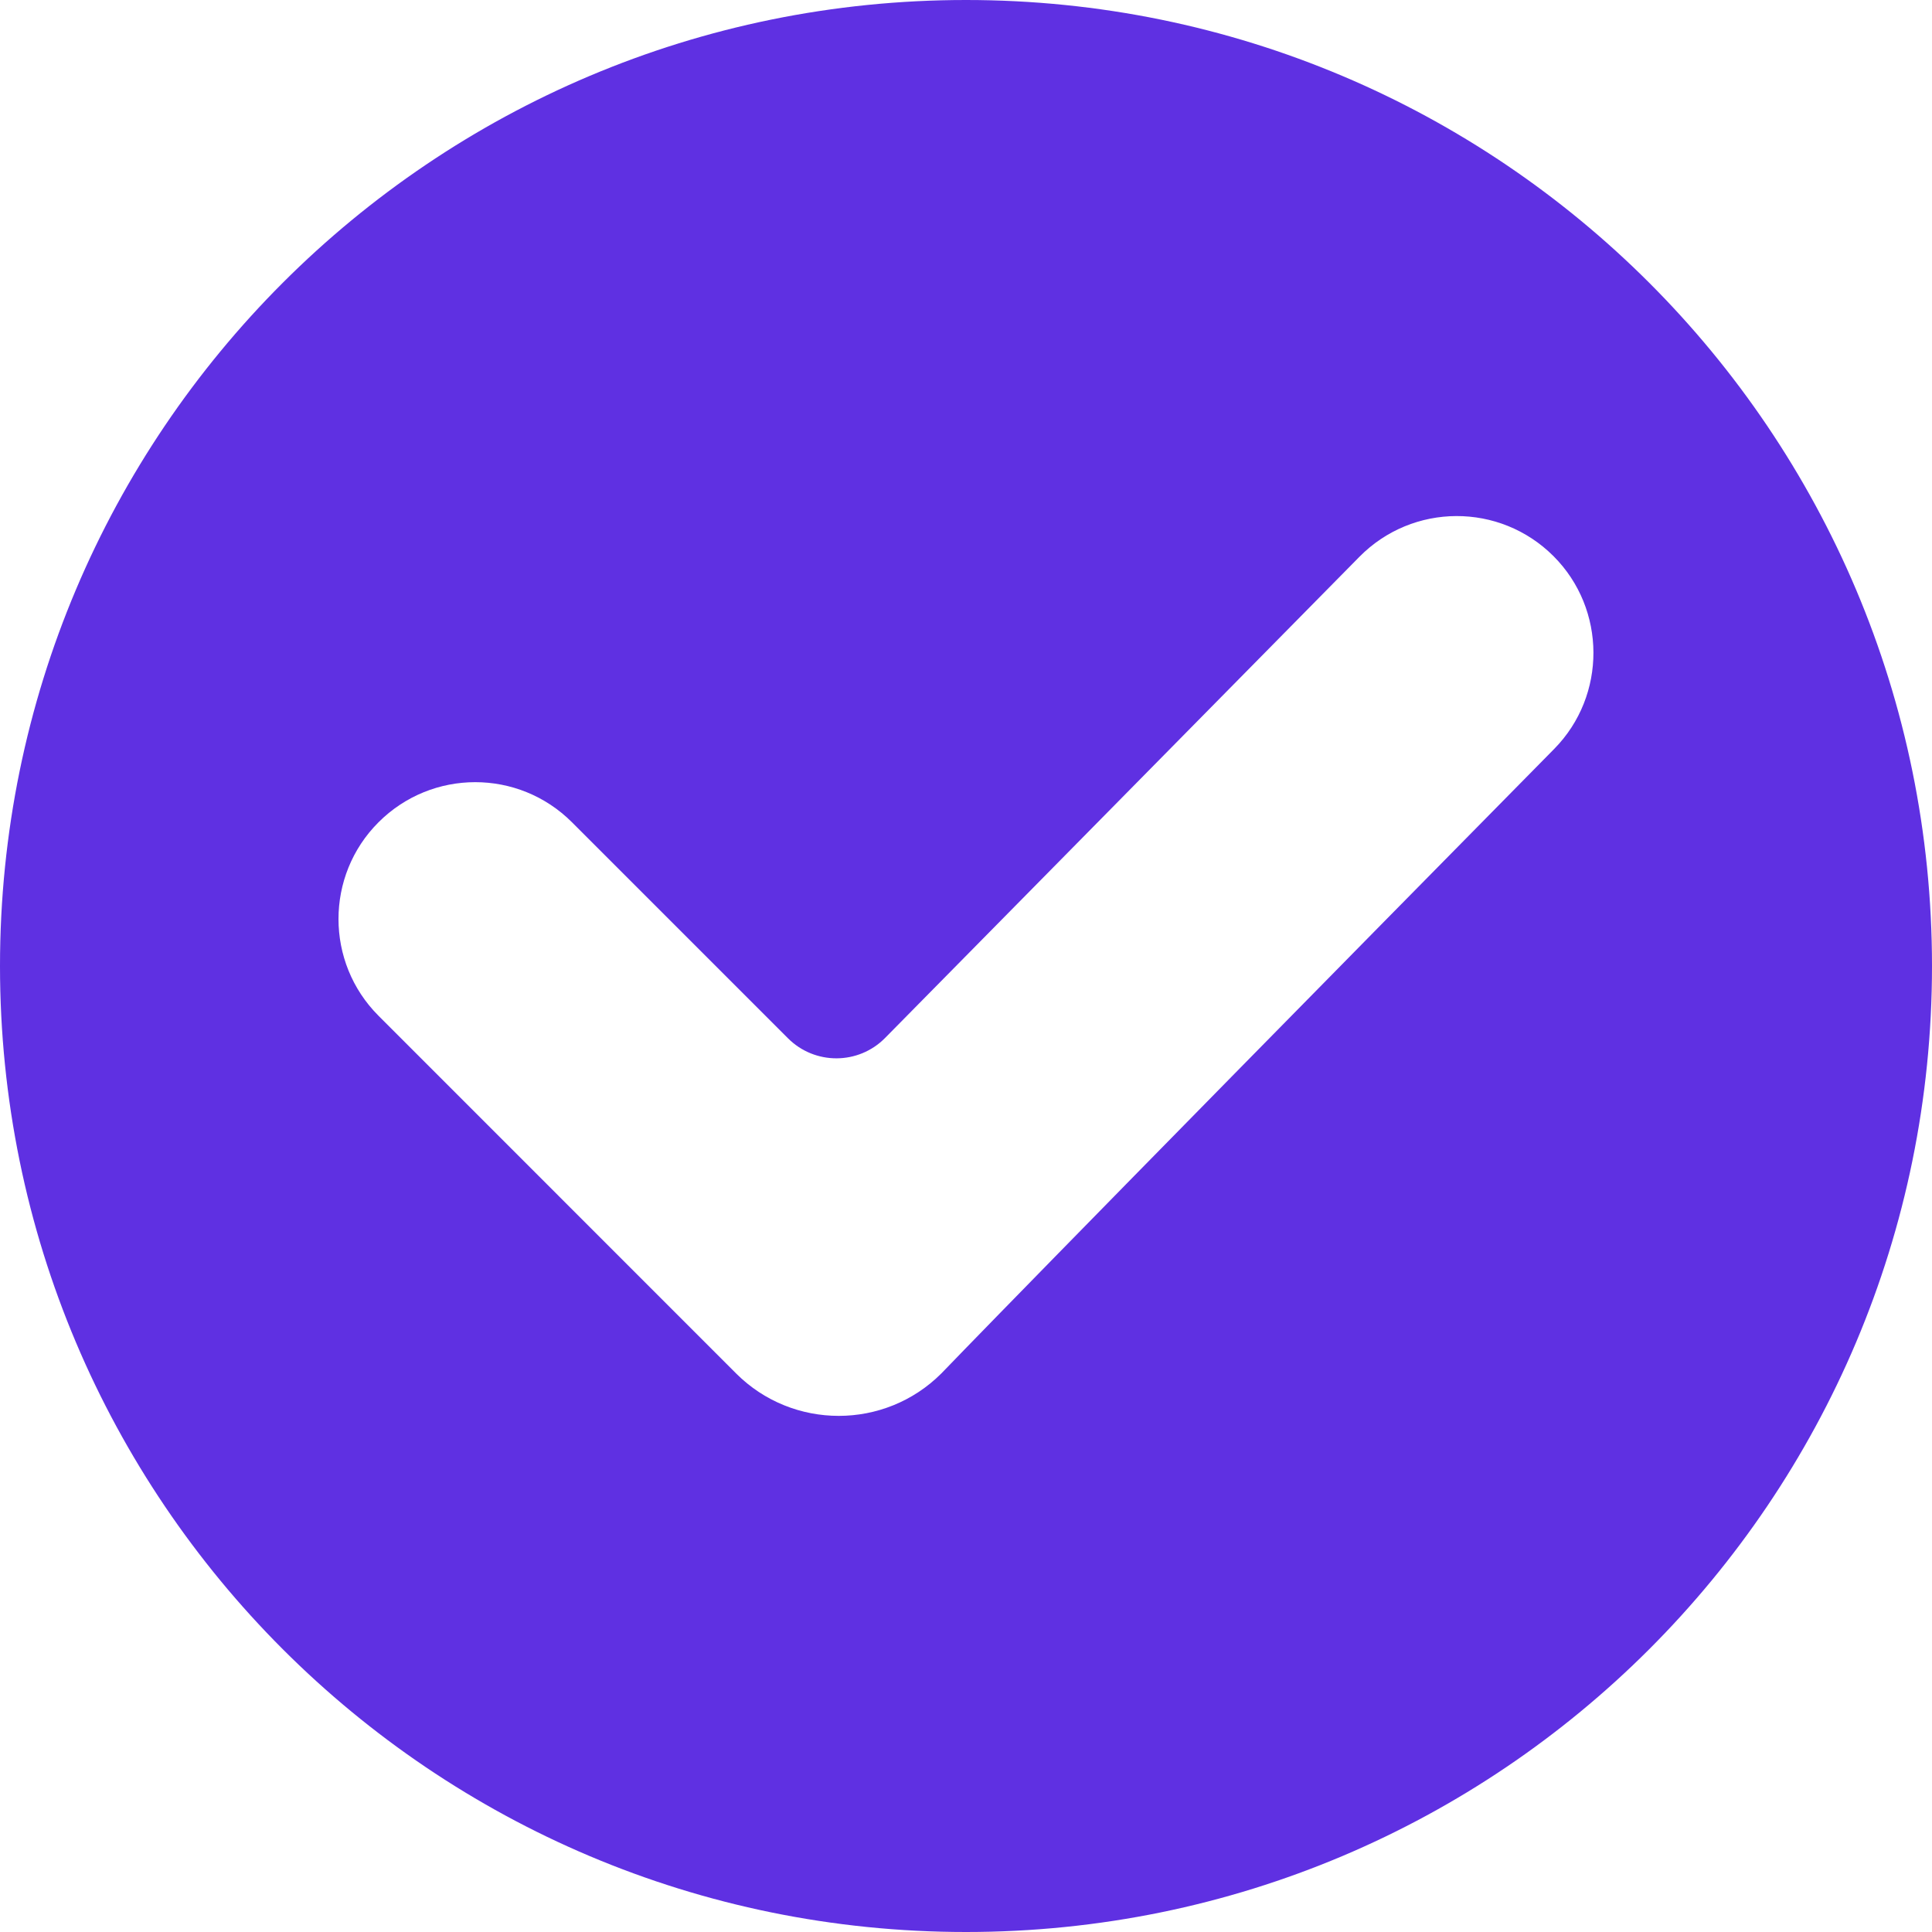
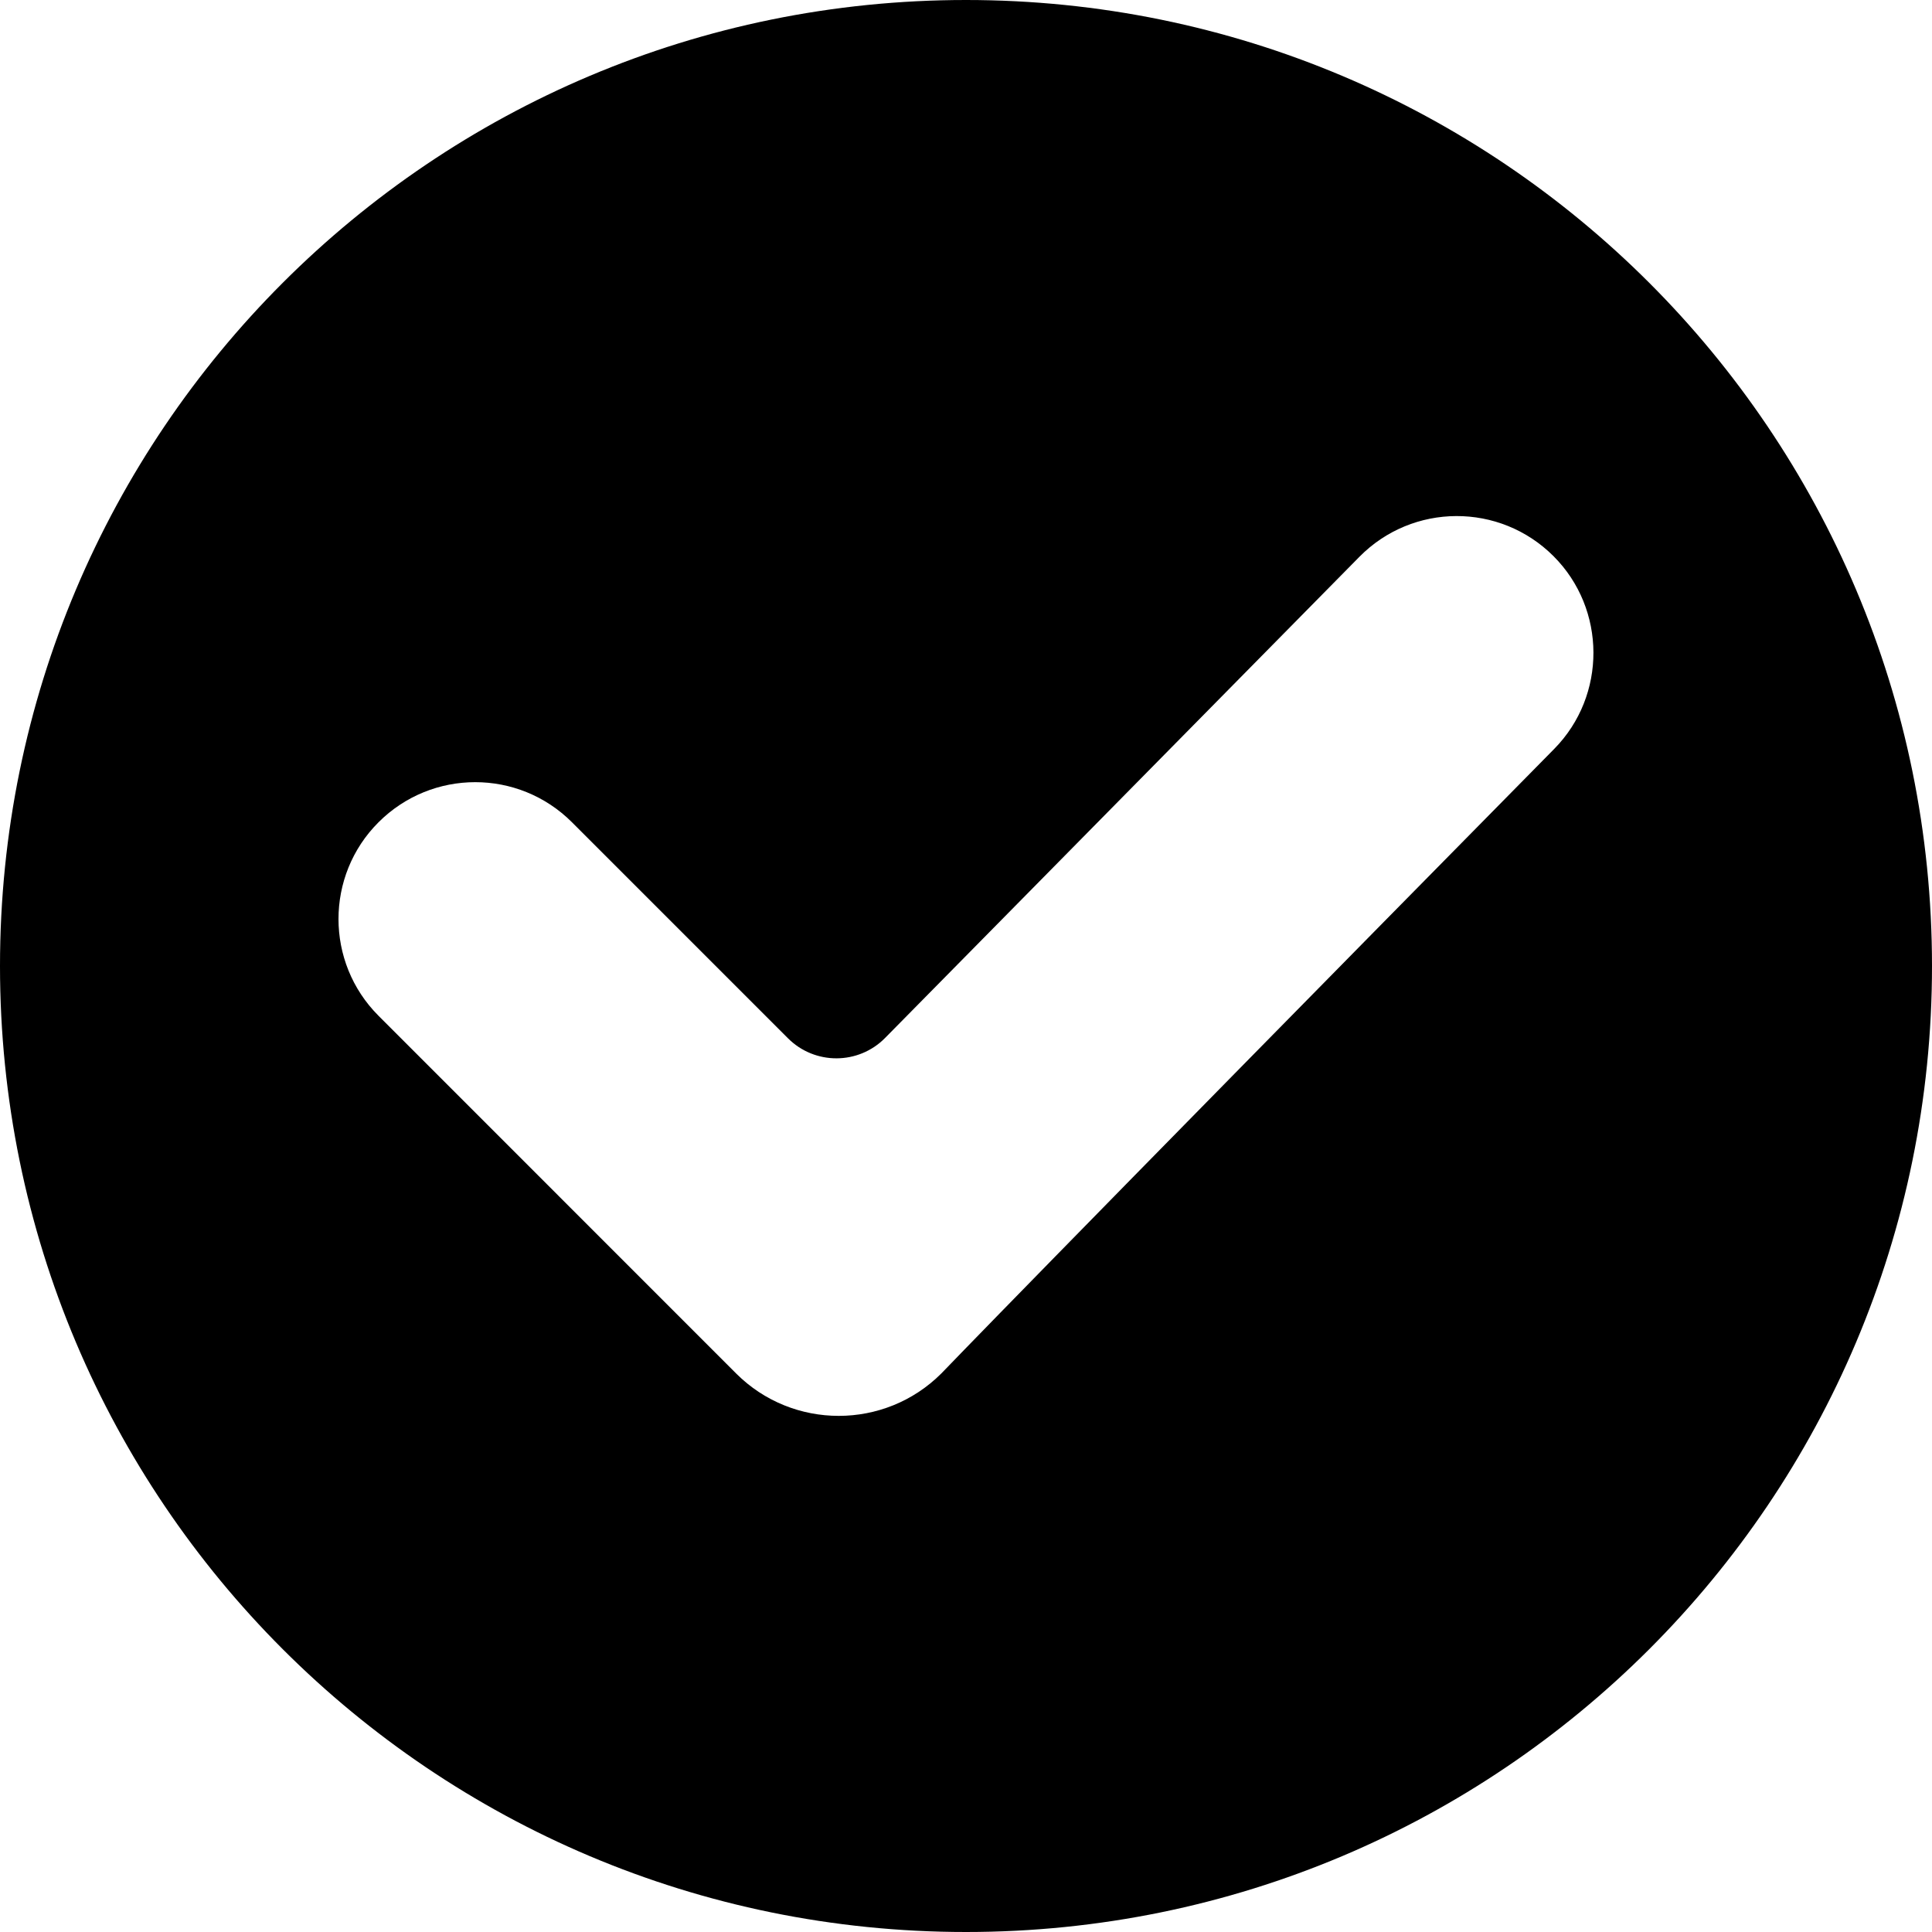
<svg xmlns="http://www.w3.org/2000/svg" viewBox="0 0 512 512" id="vector">
-   <path id="path" d="M 256 0 C 114.51 0 0 114.5 0 256 C 0 397.49 114.5 512 256 512 C 397.49 512 512 397.5 512 256 C 512 114.51 397.5 0 256 0 Z M 195.086 363.99 C 195.086 363.99 106.664 275.532 100.308 269.188 C 86.169 255.049 86.169 232.041 100.308 217.914 C 114.483 203.739 137.407 203.739 151.582 217.914 L 208.826 275.158 C 215.944 282.276 227.496 282.227 234.554 275.073 L 360.244 147.571 C 374.371 133.239 397.452 133.142 411.699 147.39 C 425.729 161.42 425.814 184.332 411.88 198.471 C 275.387 336.957 249.466 363.978 249.466 363.978 C 234.481 378.962 210.083 378.975 195.086 363.99 Z" fill="#5f30e2" stroke-width="1" />
+   <path id="path" d="M 256 0 C 114.51 0 0 114.5 0 256 C 0 397.49 114.5 512 256 512 C 397.49 512 512 397.5 512 256 C 512 114.51 397.5 0 256 0 Z M 195.086 363.99 C 195.086 363.99 106.664 275.532 100.308 269.188 C 86.169 255.049 86.169 232.041 100.308 217.914 C 114.483 203.739 137.407 203.739 151.582 217.914 L 208.826 275.158 C 215.944 282.276 227.496 282.227 234.554 275.073 L 360.244 147.571 C 374.371 133.239 397.452 133.142 411.699 147.39 C 425.729 161.42 425.814 184.332 411.88 198.471 C 275.387 336.957 249.466 363.978 249.466 363.978 C 234.481 378.962 210.083 378.975 195.086 363.99 Z" fill="##3b82f6" stroke-width="1" />
</svg>
